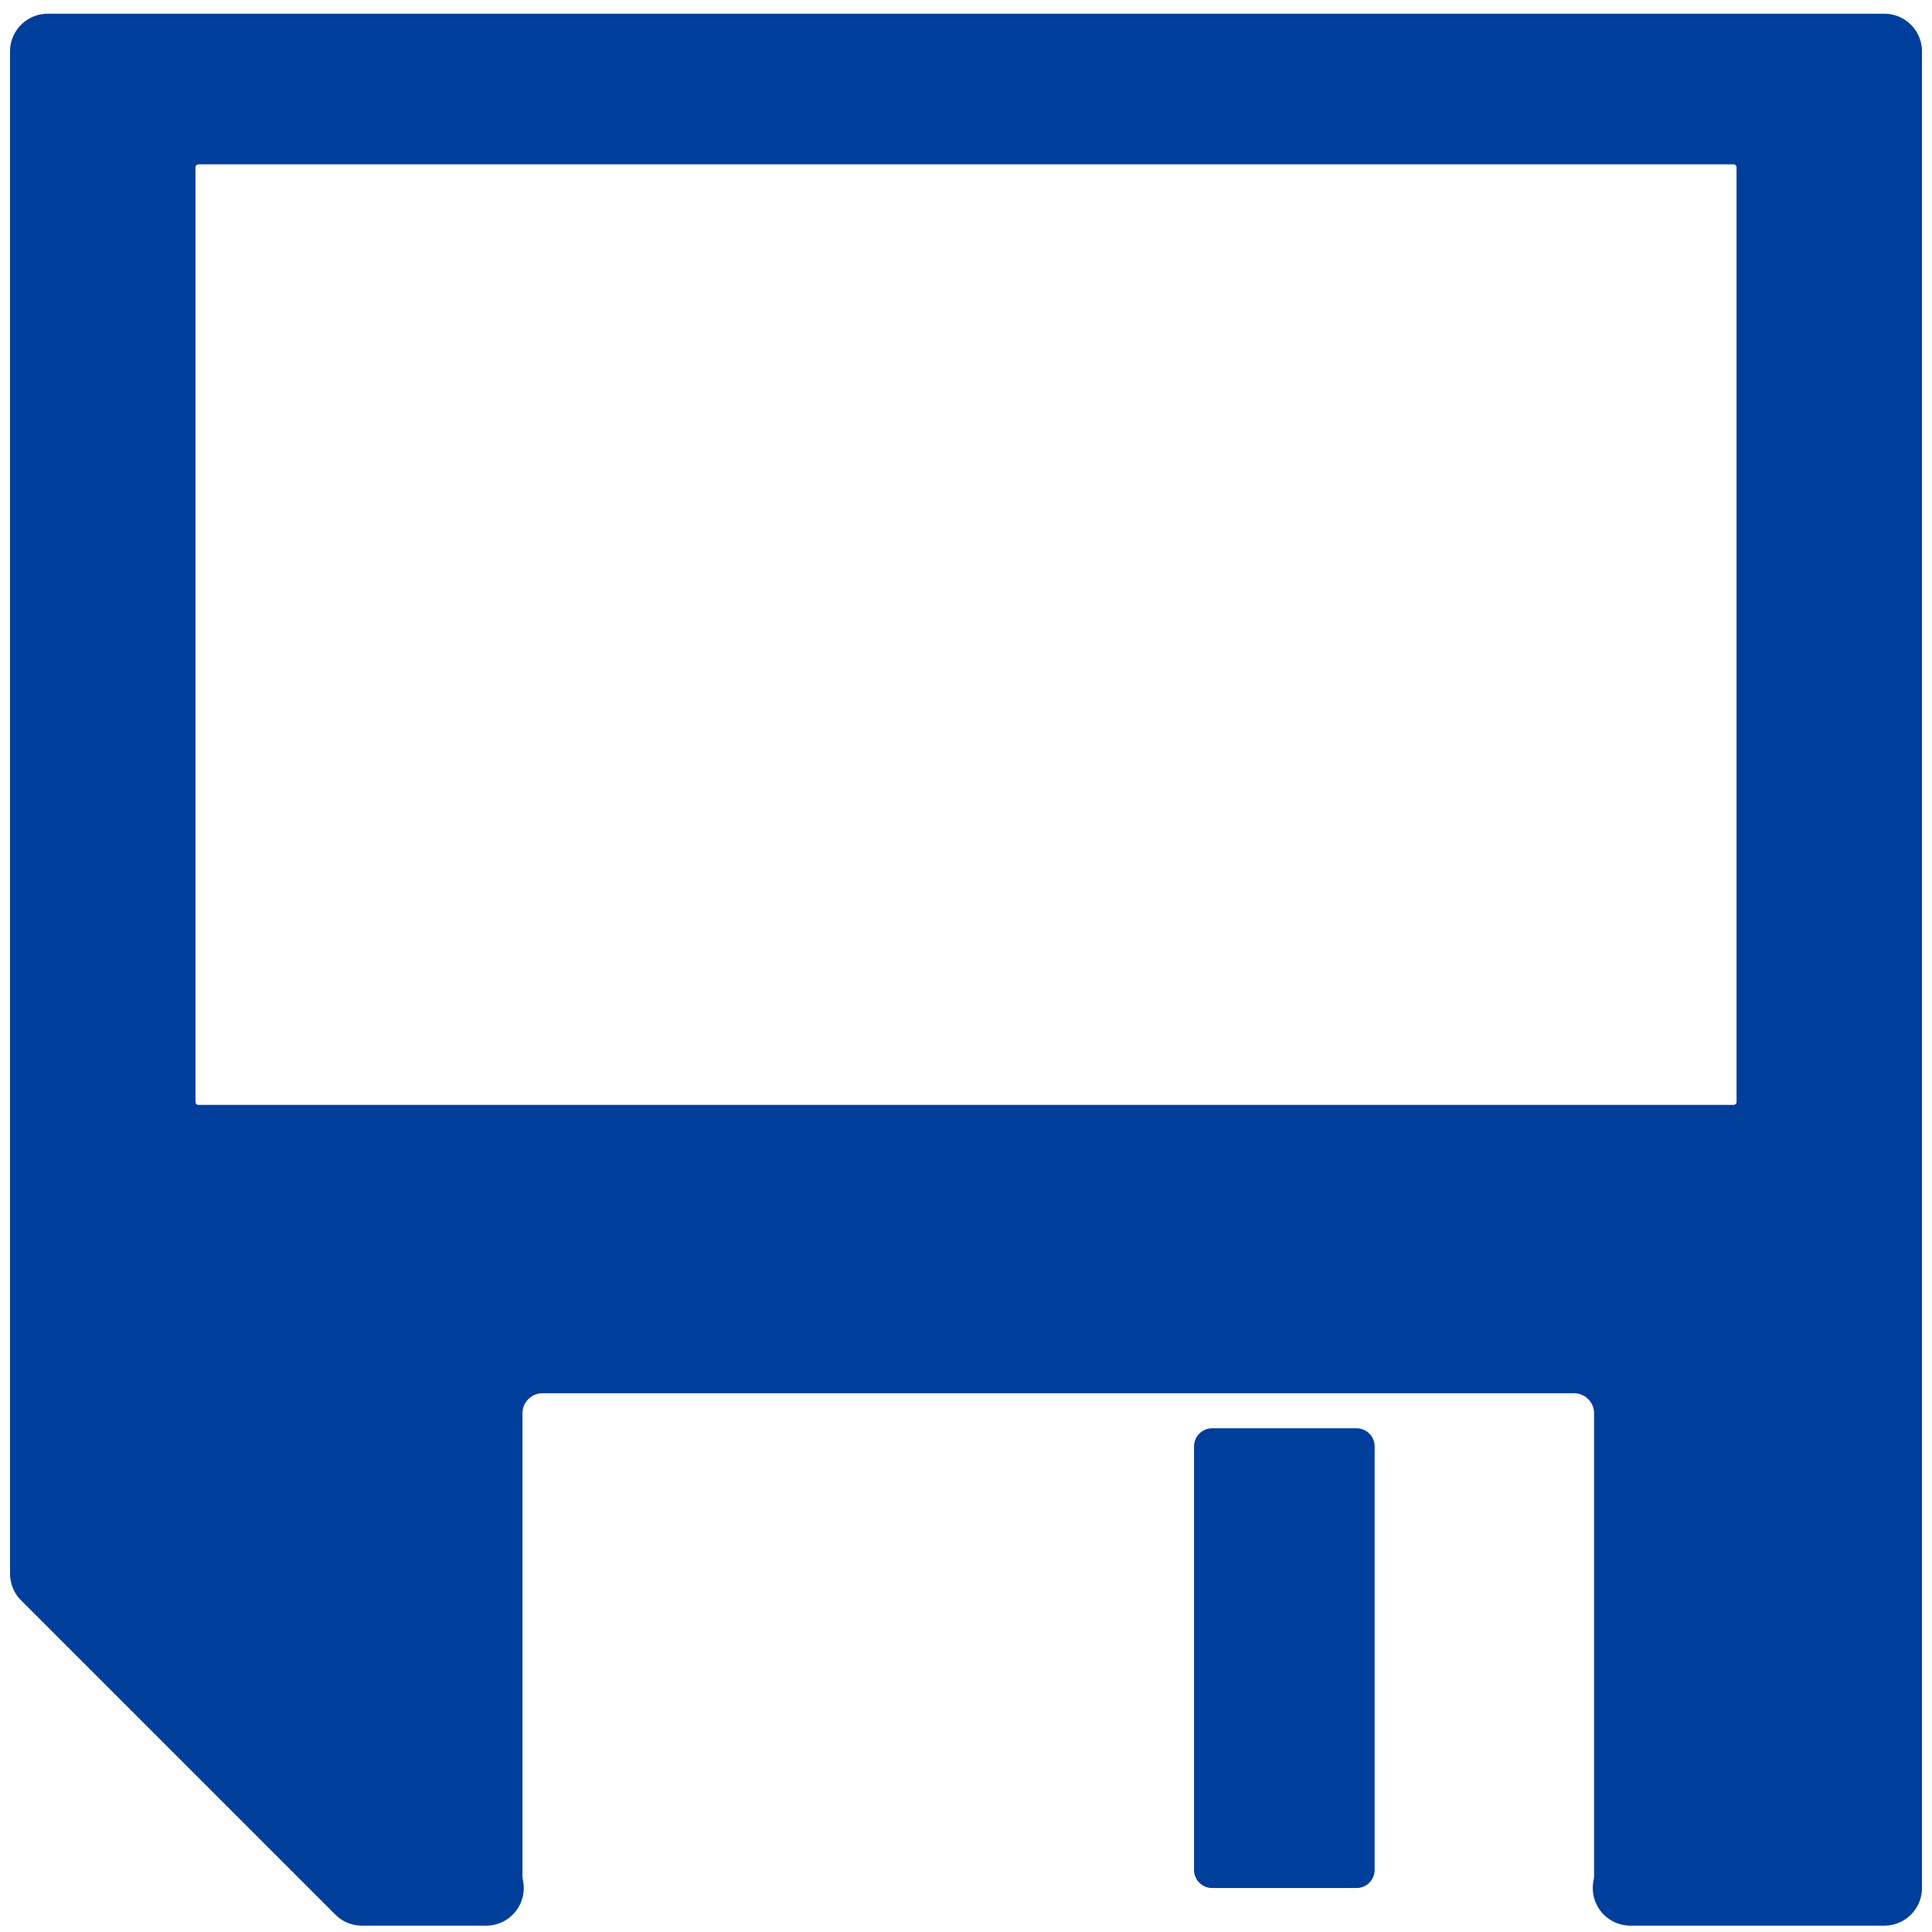
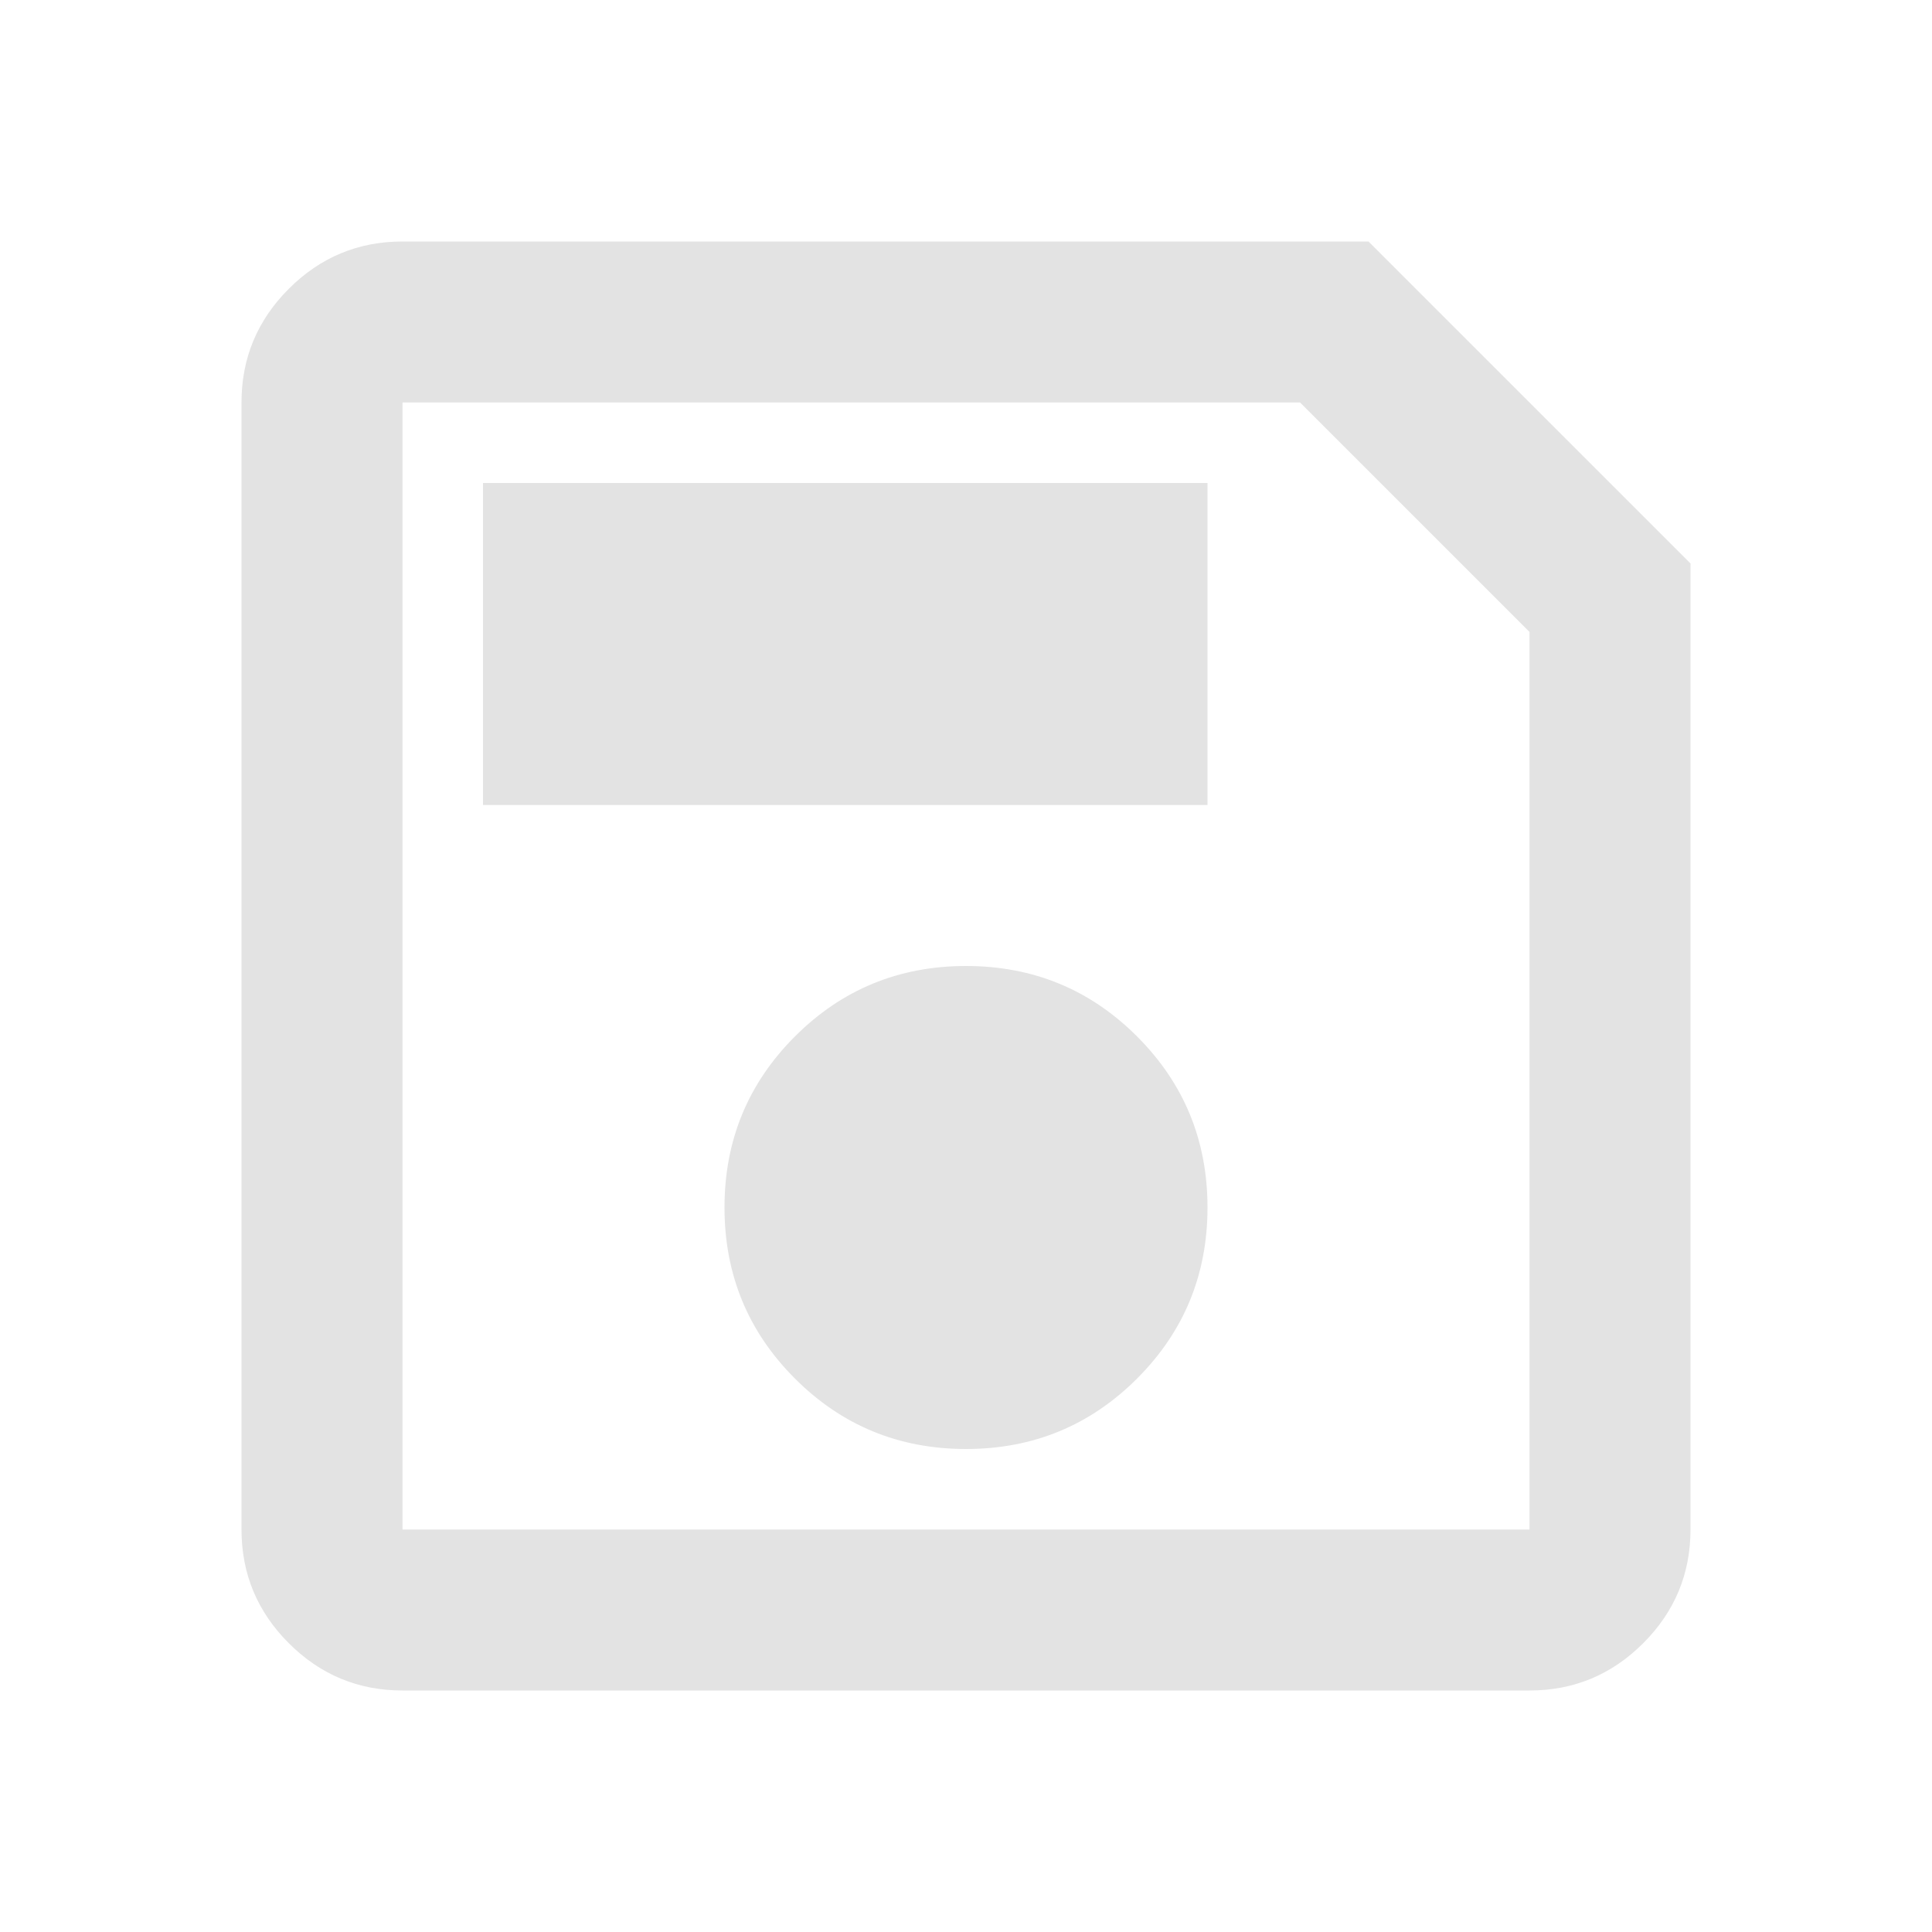
- <svg xmlns="http://www.w3.org/2000/svg" width="100%" height="100%" viewBox="0 0 1000 1000" version="1.1" xml:space="preserve" style="fill-rule:evenodd;clip-rule:evenodd;stroke-linecap:round;stroke-linejoin:round;stroke-miterlimit:1.5;">
-   <g transform="matrix(1,0,0,1,0,-2366)">
-     <g id="profile_save" transform="matrix(1,0,0,1,0,2366.67)">
-       <rect x="0" y="0" width="1000" height="1000" style="fill:none;" />
-       <g transform="matrix(1.11054,0,0,1.11054,-55.268,-54.0294)">
-         <g transform="matrix(1.10564,0,0,1.10564,-55.0502,-2691.04)">
-           <path d="M299.726,3273.26L247.383,3273.26L114.9,3140.78L114.9,2499.03L889.132,2499.03L889.132,3273.26L782.089,3273.26C782.455,3271.58 782.647,3269.84 782.647,3268.06L782.647,3073.18C782.647,3059.74 771.732,3048.82 758.288,3048.82L323.528,3048.82C310.084,3048.82 299.169,3059.74 299.169,3073.18L299.169,3268.06C299.169,3269.84 299.361,3271.58 299.726,3273.26ZM842.704,2547.92C842.704,2538.47 835.029,2530.79 825.575,2530.79L178.457,2530.79C169.004,2530.79 161.328,2538.47 161.328,2547.92L161.328,2941.88C161.328,2951.34 169.004,2959.01 178.457,2959.01L825.575,2959.01C835.029,2959.01 842.704,2951.34 842.704,2941.88L842.704,2547.92Z" style="fill:rgb(0,62,155);stroke:rgb(0,62,155);stroke-width:31.74px;" />
-         </g>
-         <g transform="matrix(0.83871,0,0,1.1507,162.053,-2863.18)">
-           <path d="M630.023,3115.8L630.023,3287.36C630.023,3291.4 625.526,3294.68 619.987,3294.68L539.692,3294.68C534.153,3294.68 529.655,3291.4 529.655,3287.36L529.655,3115.8C529.655,3111.76 534.153,3108.48 539.692,3108.48L619.987,3108.48C625.526,3108.48 630.023,3111.76 630.023,3115.8Z" style="fill:rgb(0,62,155);" />
-         </g>
-       </g>
-     </g>
-   </g>
+ <svg xmlns="http://www.w3.org/2000/svg" height="24px" viewBox="0 -960 960 960" width="24px" fill="#e3e3e3">
+   <path d="M840-680v480q0 33-23.5 56.5T760-120H200q-33 0-56.5-23.5T120-200v-560q0-33 23.5-56.5T200-840h480l160 160Zm-80 34L646-760H200v560h560v-446ZM480-240q50 0 85-35t35-85q0-50-35-85t-85-35q-50 0-85 35t-35 85q0 50 35 85t85 35ZM240-560h360v-160H240v160Zm-40-86v446-560 114Z" />
</svg>
